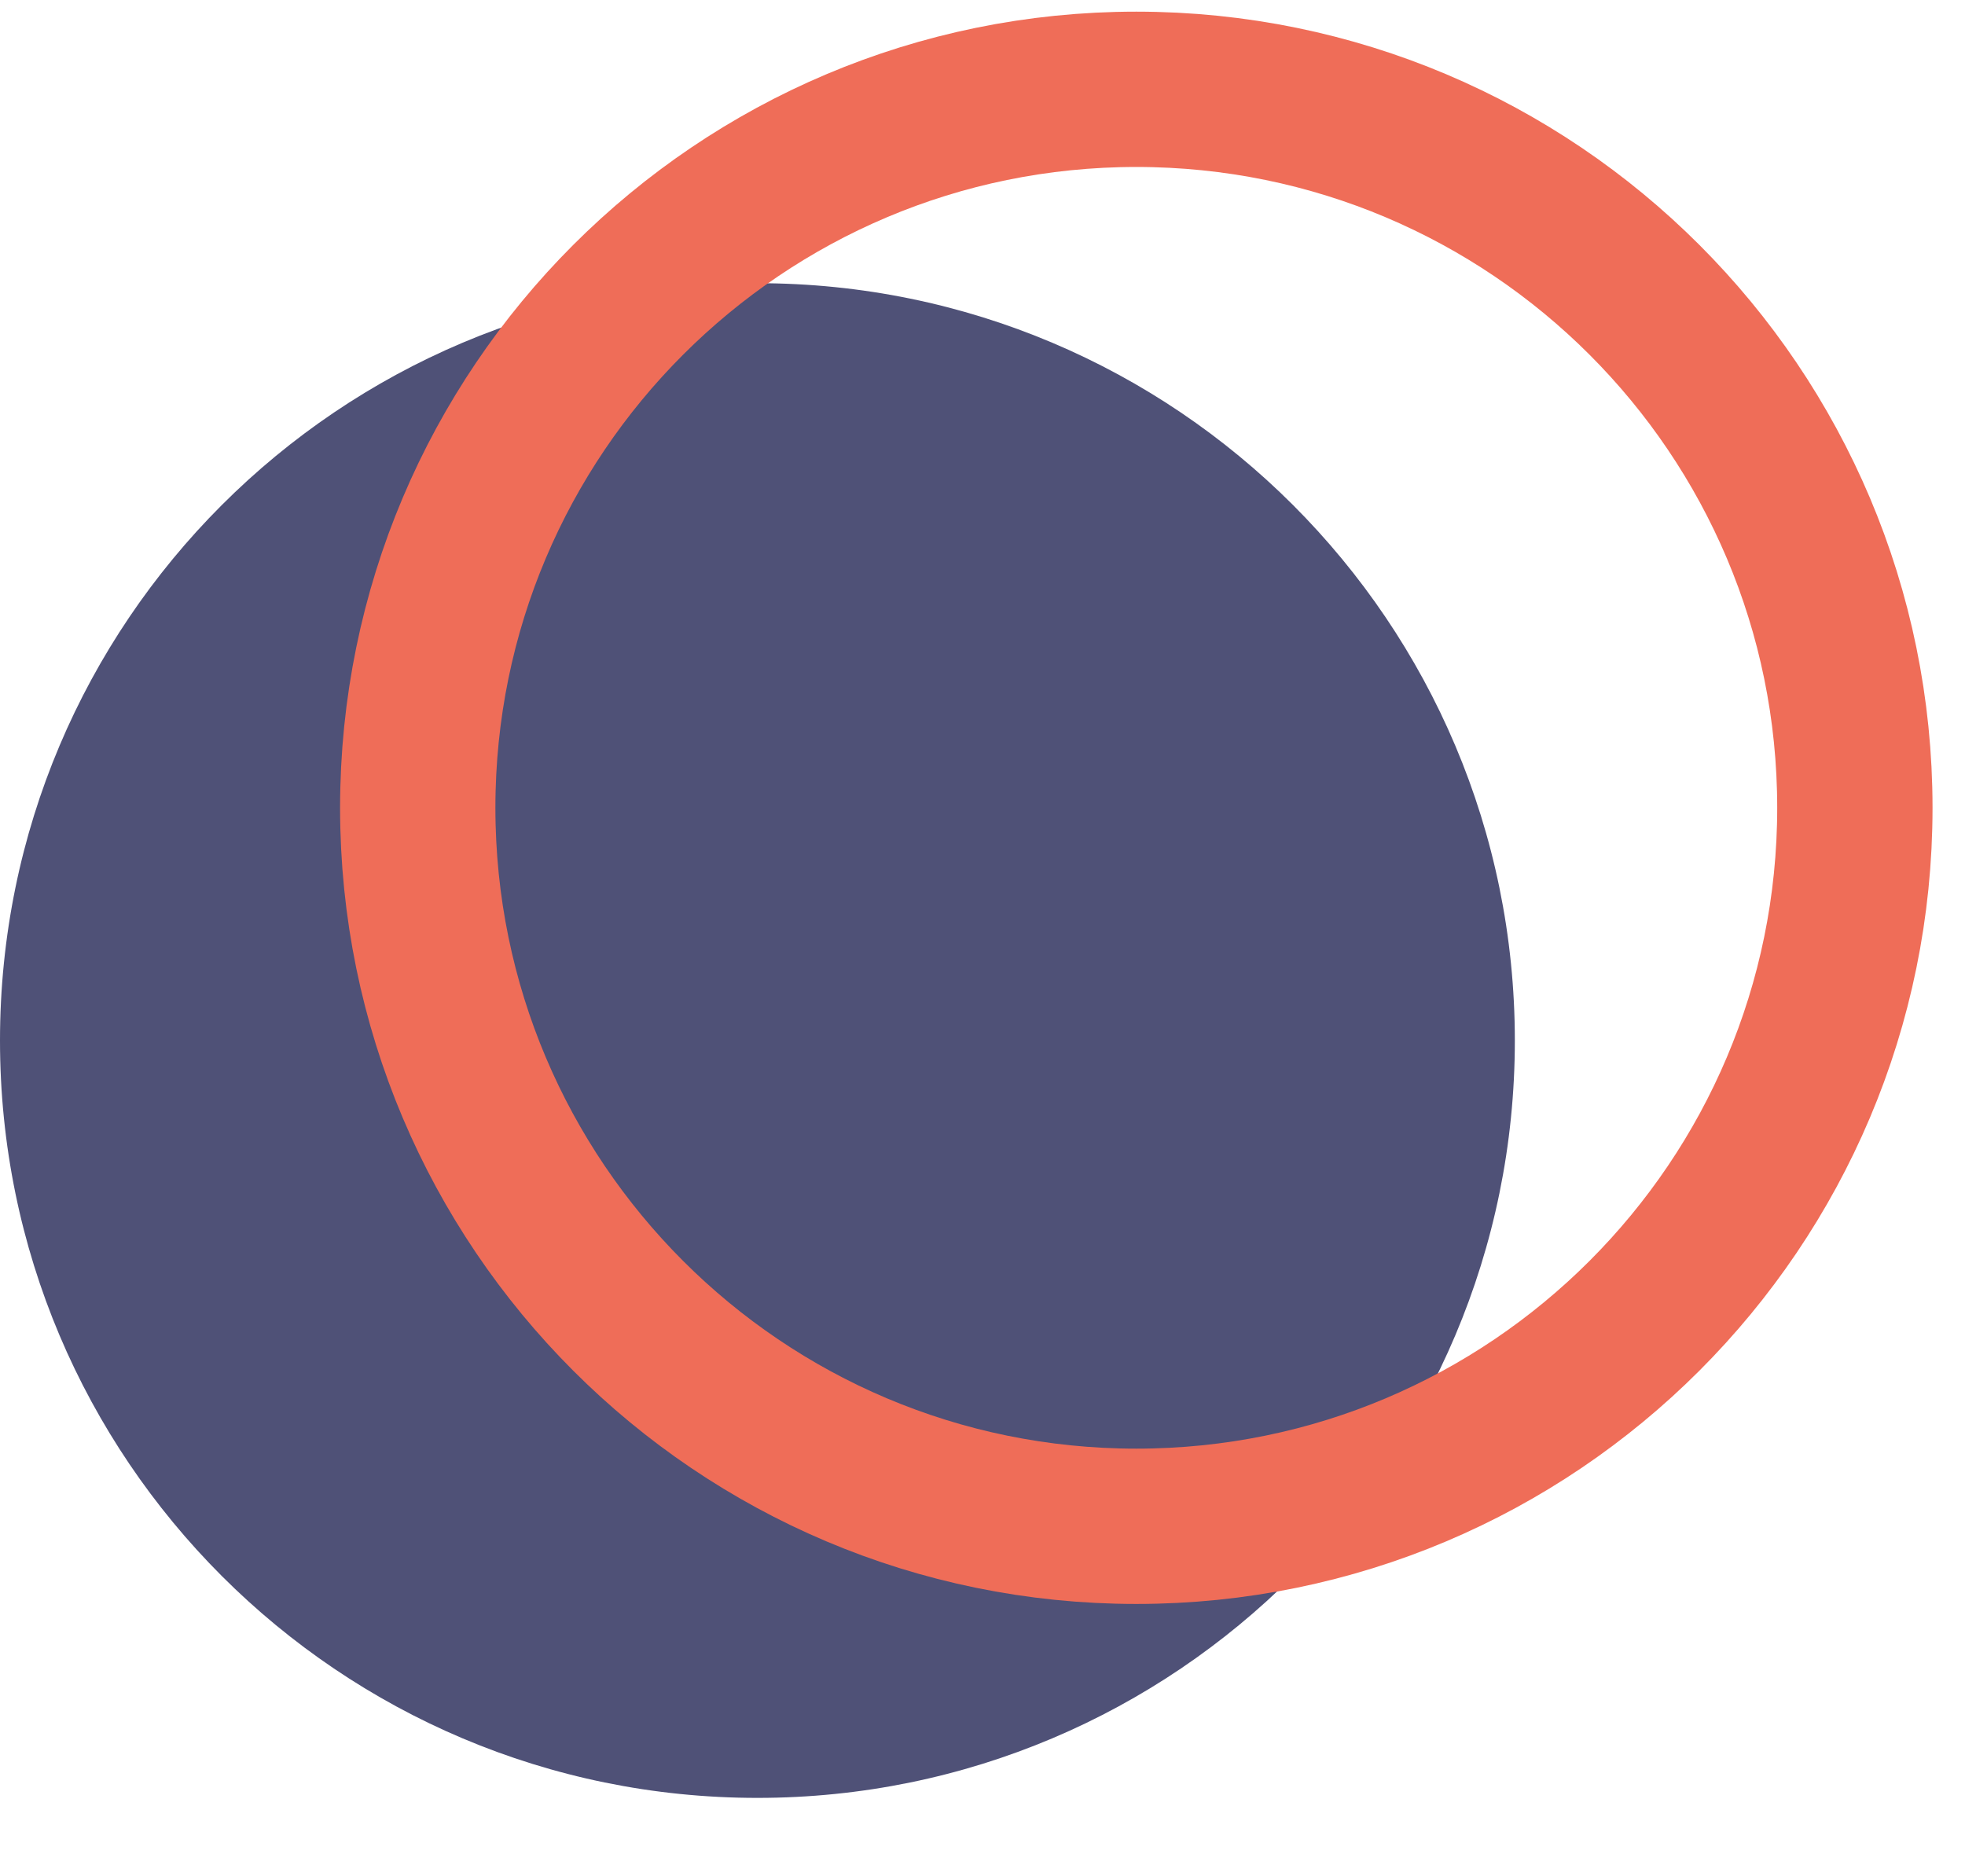
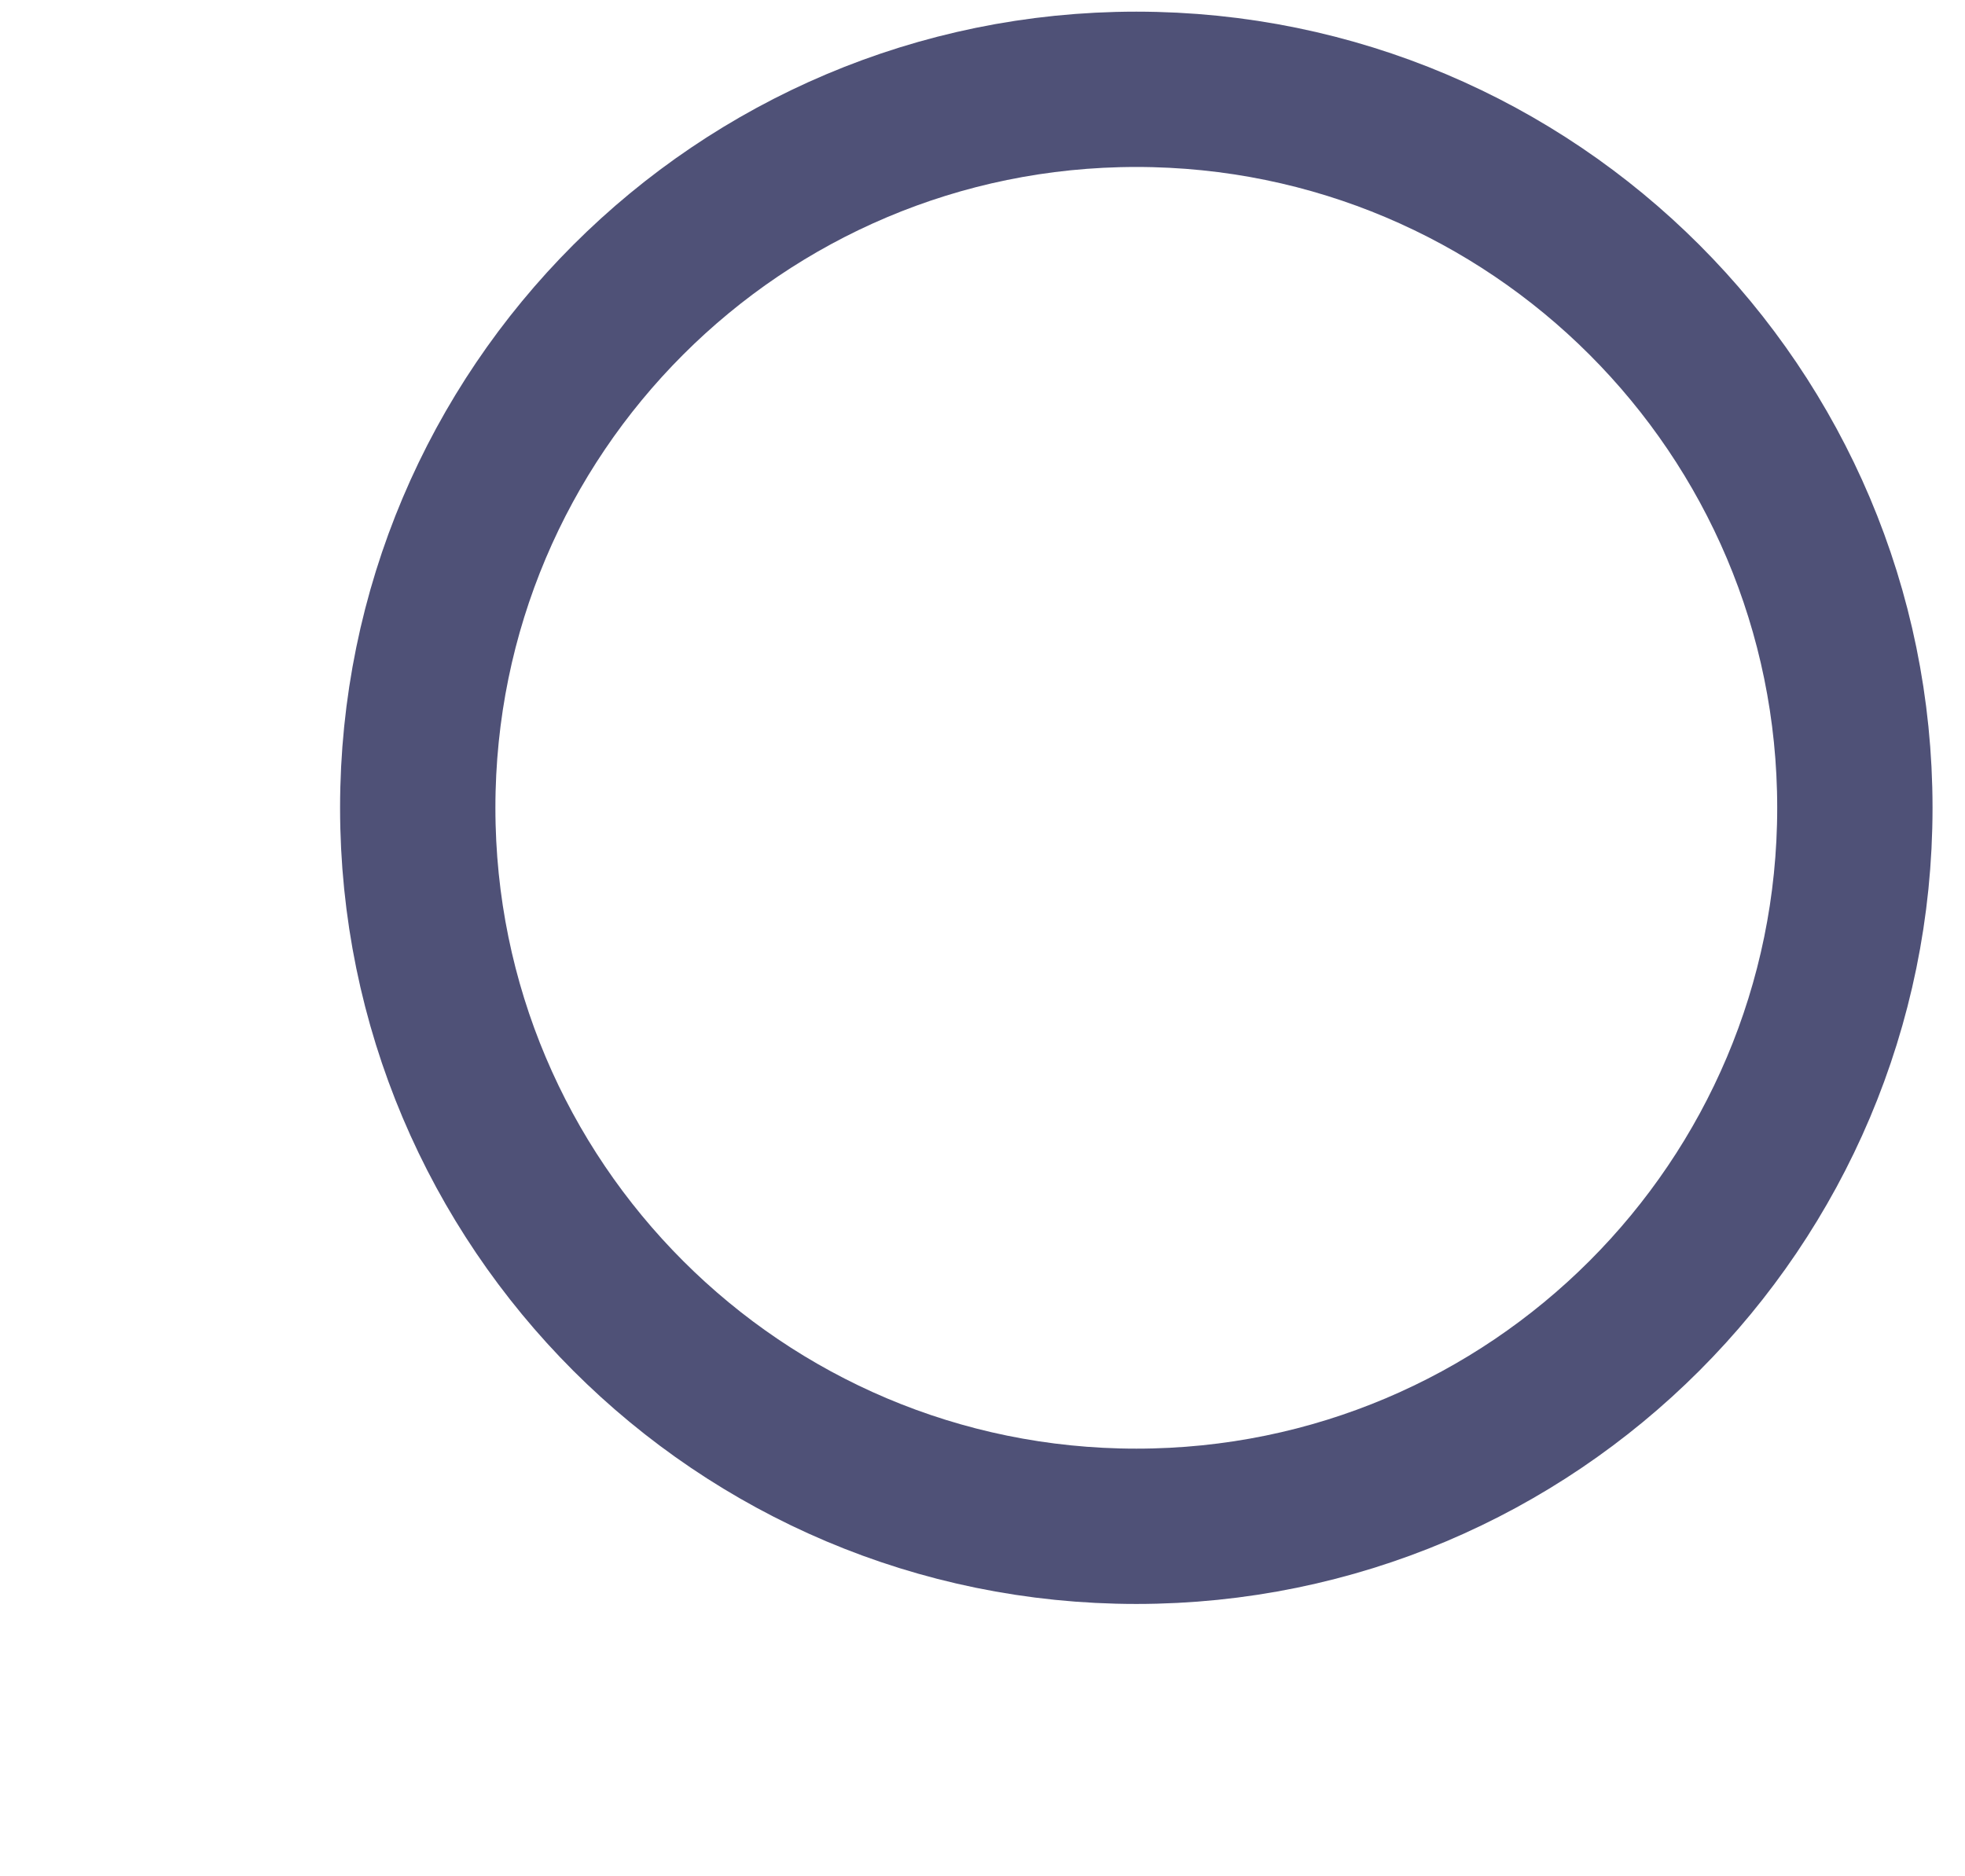
<svg xmlns="http://www.w3.org/2000/svg" width="22" height="21" viewBox="0 0 22 21" fill="none">
-   <path d="M8.48 20.131C13.163 20.131 16.96 16.334 16.96 11.651C16.96 6.967 13.163 3.171 8.48 3.171C3.797 3.171 0 6.967 0 11.651C0 16.334 3.797 20.131 8.48 20.131Z" fill="#4F5177" />
-   <path d="M20.767 9.045C20.767 13.488 17.165 17.09 12.722 17.09C8.279 17.09 4.677 13.488 4.677 9.045C4.677 4.602 8.279 1 12.722 1C17.165 1 20.767 4.602 20.767 9.045Z" stroke="#EF6D58" stroke-width="1.739" />
+   <path d="M8.48 20.131C13.163 20.131 16.96 16.334 16.96 11.651C16.96 6.967 13.163 3.171 8.48 3.171C3.797 3.171 0 6.967 0 11.651C0 16.334 3.797 20.131 8.48 20.131Z" fill="#ffff" />
+   <path d="M20.767 9.045C20.767 13.488 17.165 17.09 12.722 17.09C8.279 17.09 4.677 13.488 4.677 9.045C4.677 4.602 8.279 1 12.722 1C17.165 1 20.767 4.602 20.767 9.045Z" stroke="#4F5177" stroke-width="1.739" />
</svg>
